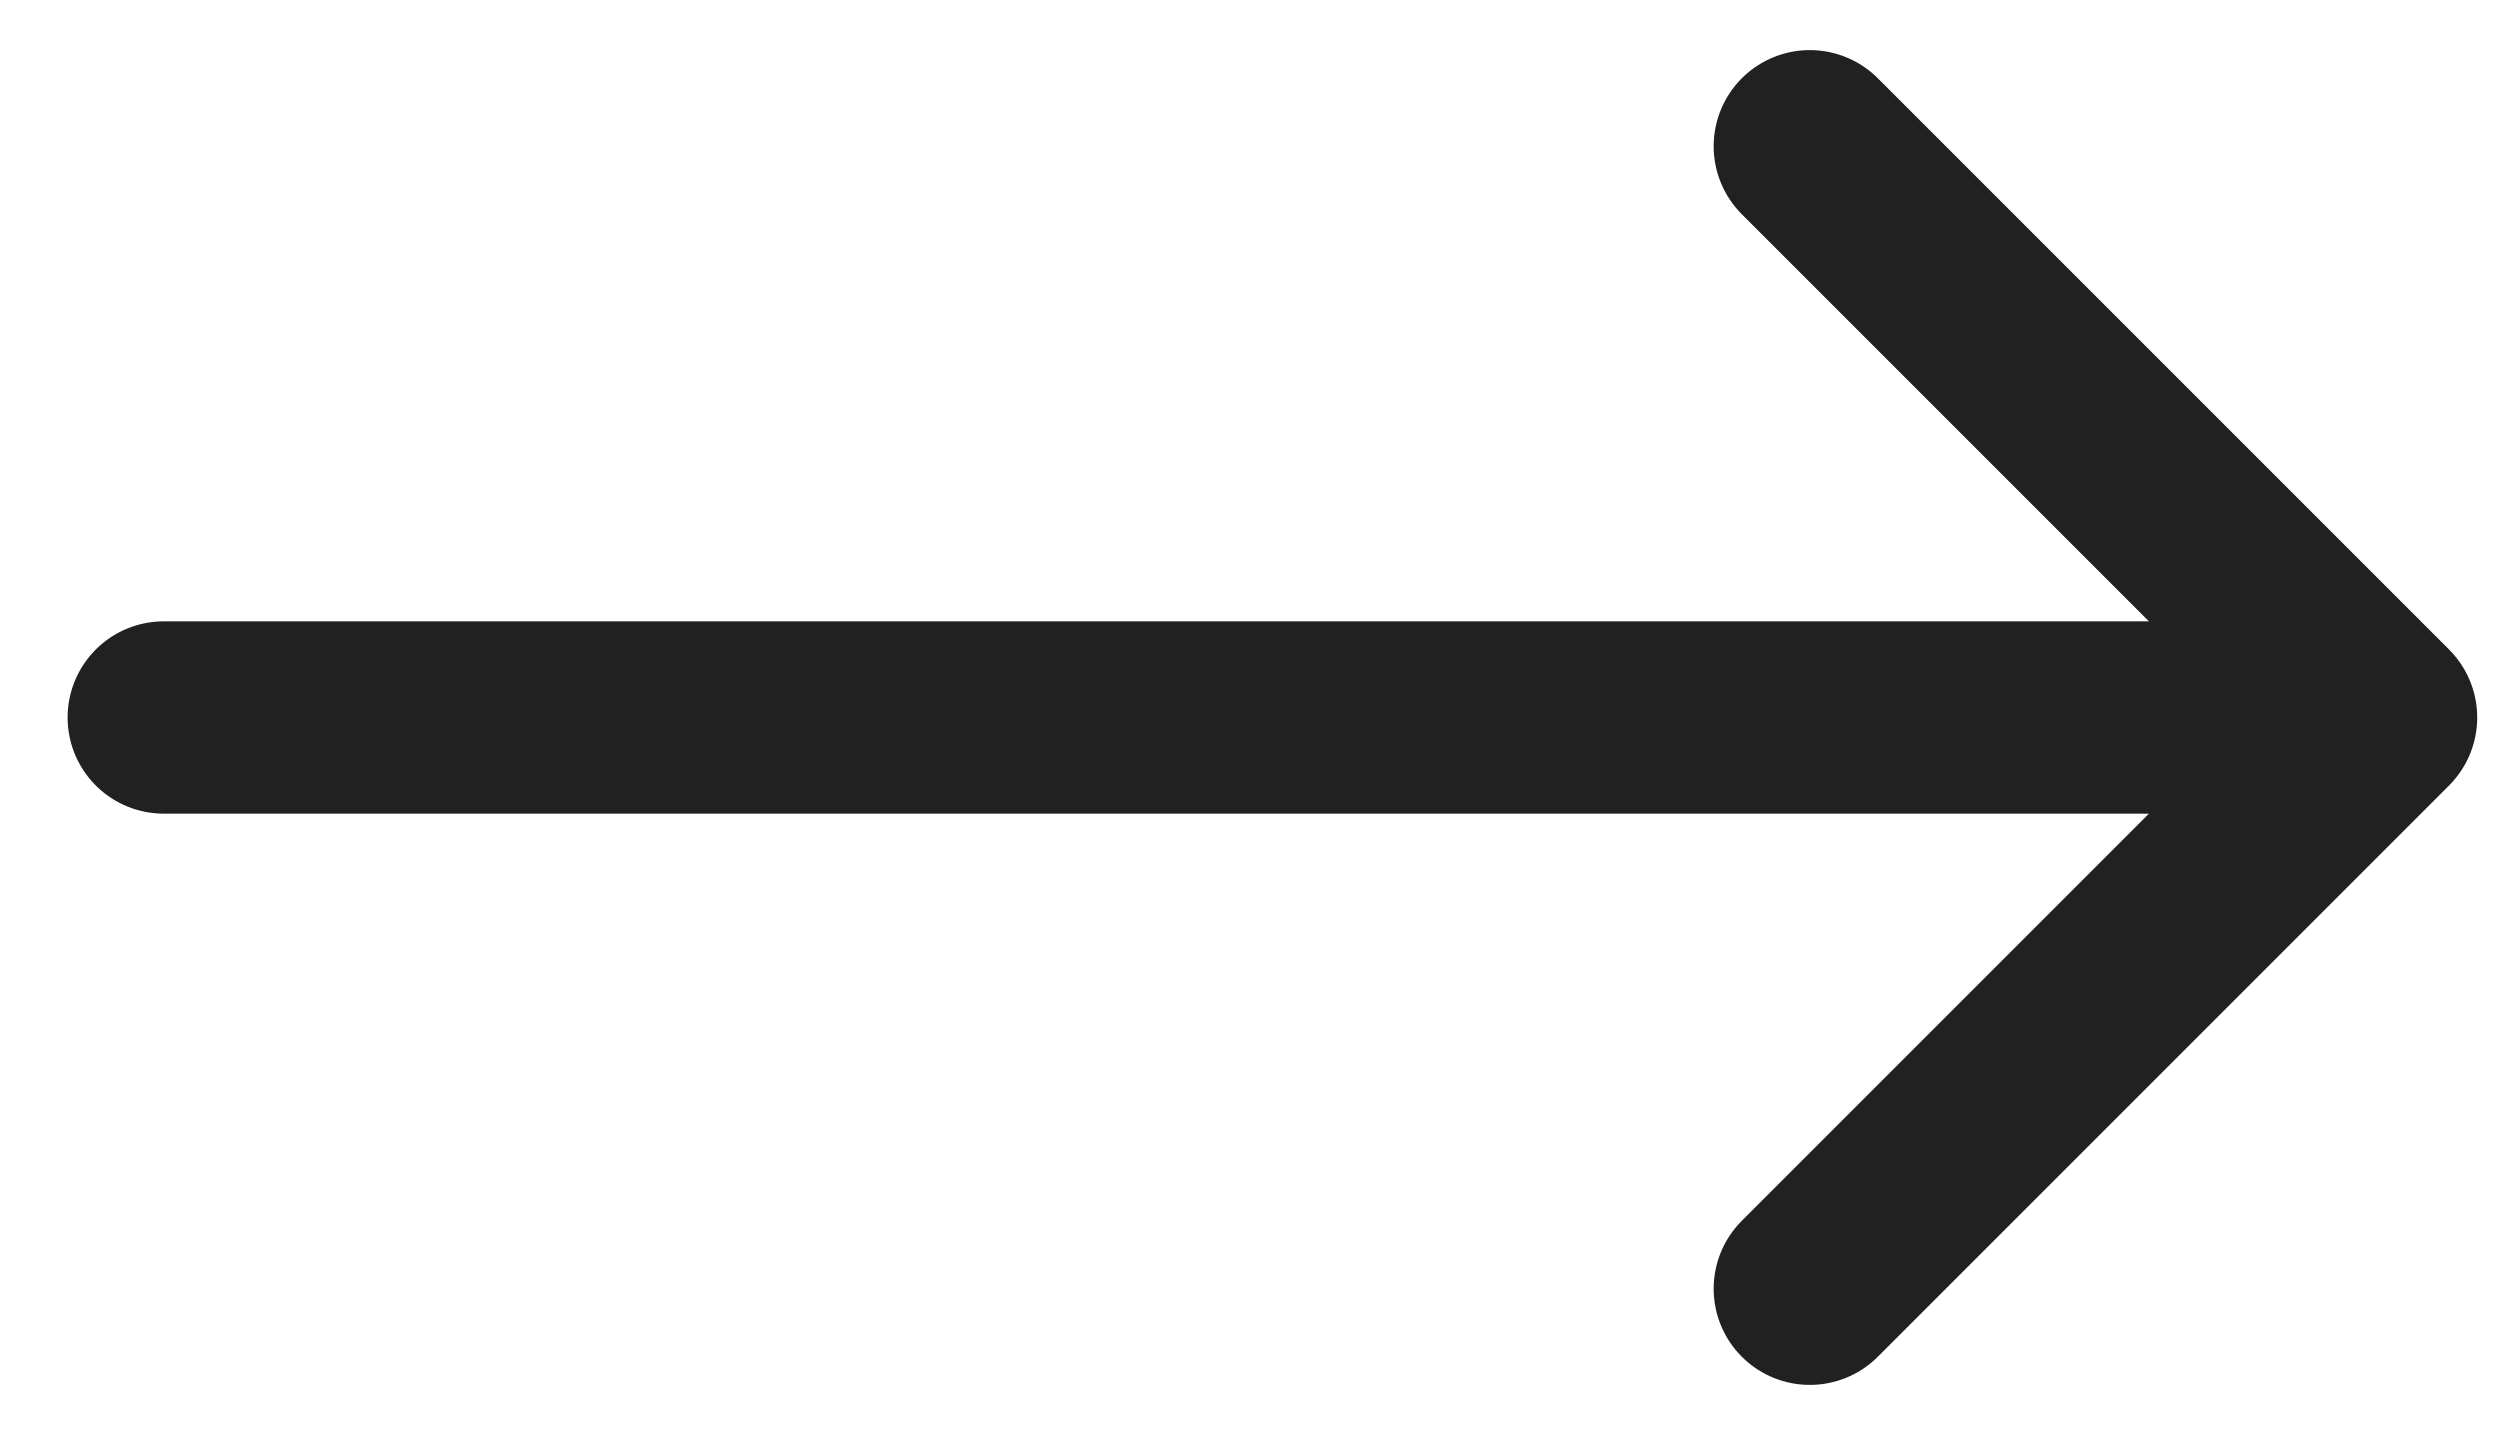
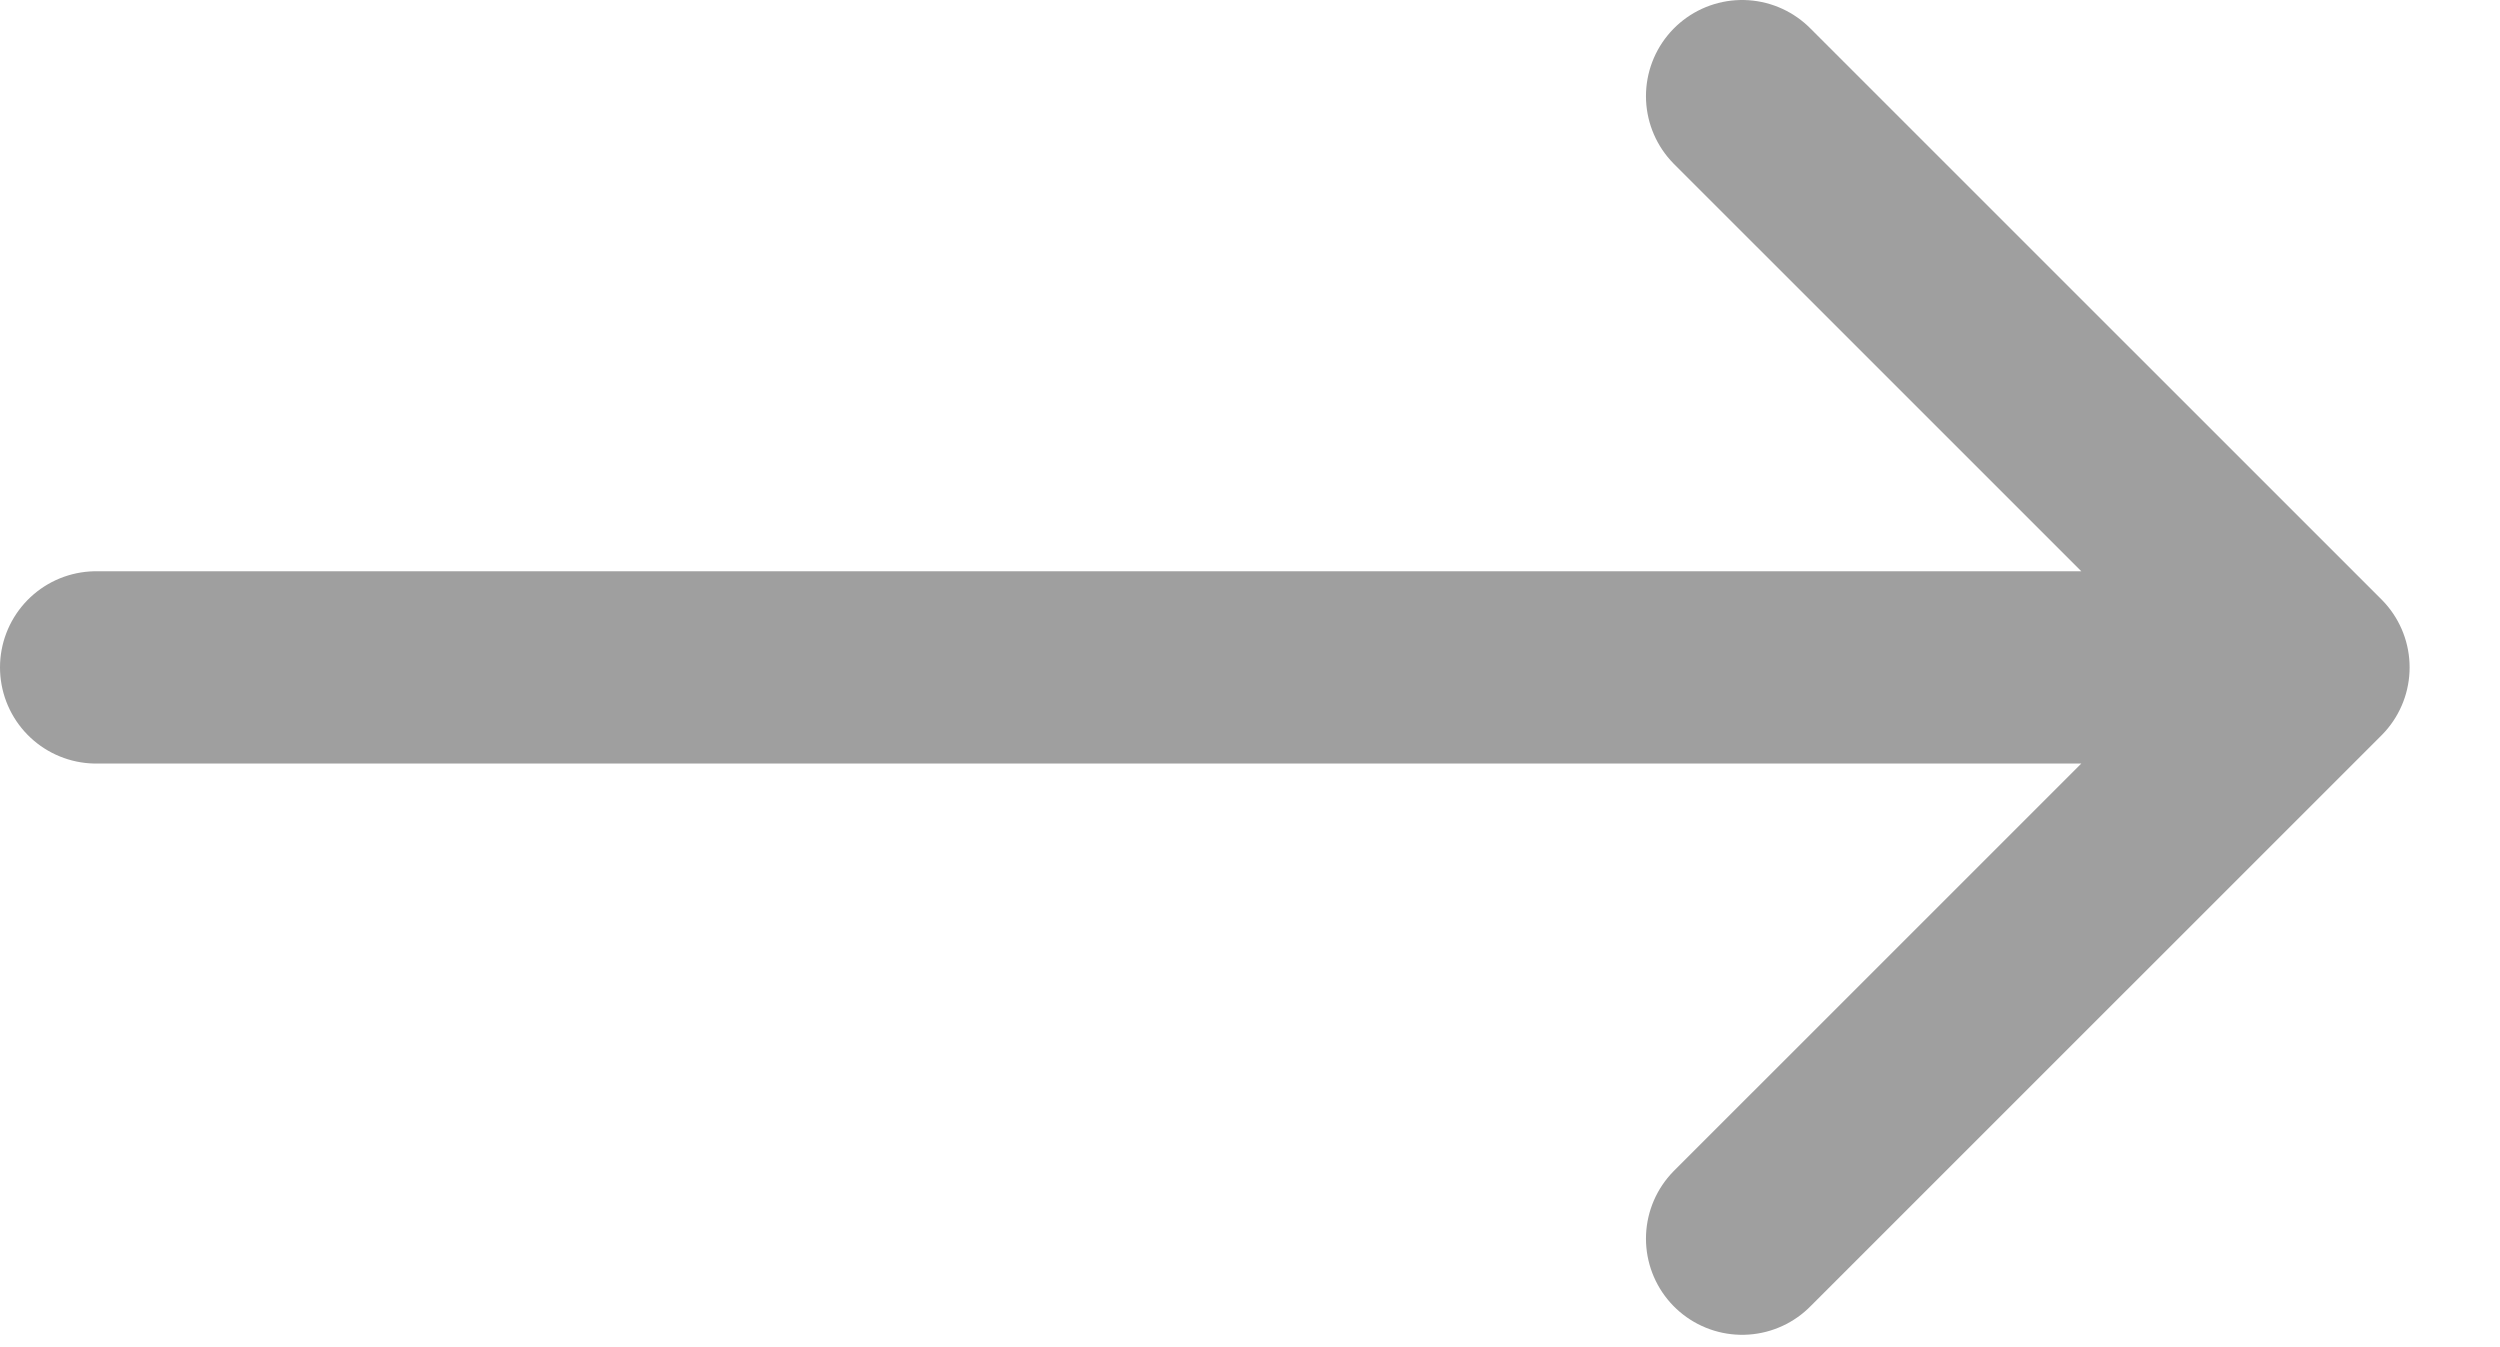
- <svg xmlns="http://www.w3.org/2000/svg" width="26" height="15" viewBox="0 0 26 15" fill="none">
-   <path d="M1.703 7.462L24.763 7.462M24.763 7.462L18.822 1.521M24.763 7.462L18.822 13.403" stroke="#212121" stroke-width="2" stroke-linecap="round" stroke-linejoin="round" />
+ <svg xmlns="http://www.w3.org/2000/svg" width="26" height="14" viewBox="0 0 26 14" fill="none">
+   <path d="M1 6.941L24.06 6.941M24.06 6.941L18.118 1M24.06 6.941L18.118 12.882" stroke="#9F9F9F" stroke-width="2" stroke-linecap="round" stroke-linejoin="round" />
</svg>
